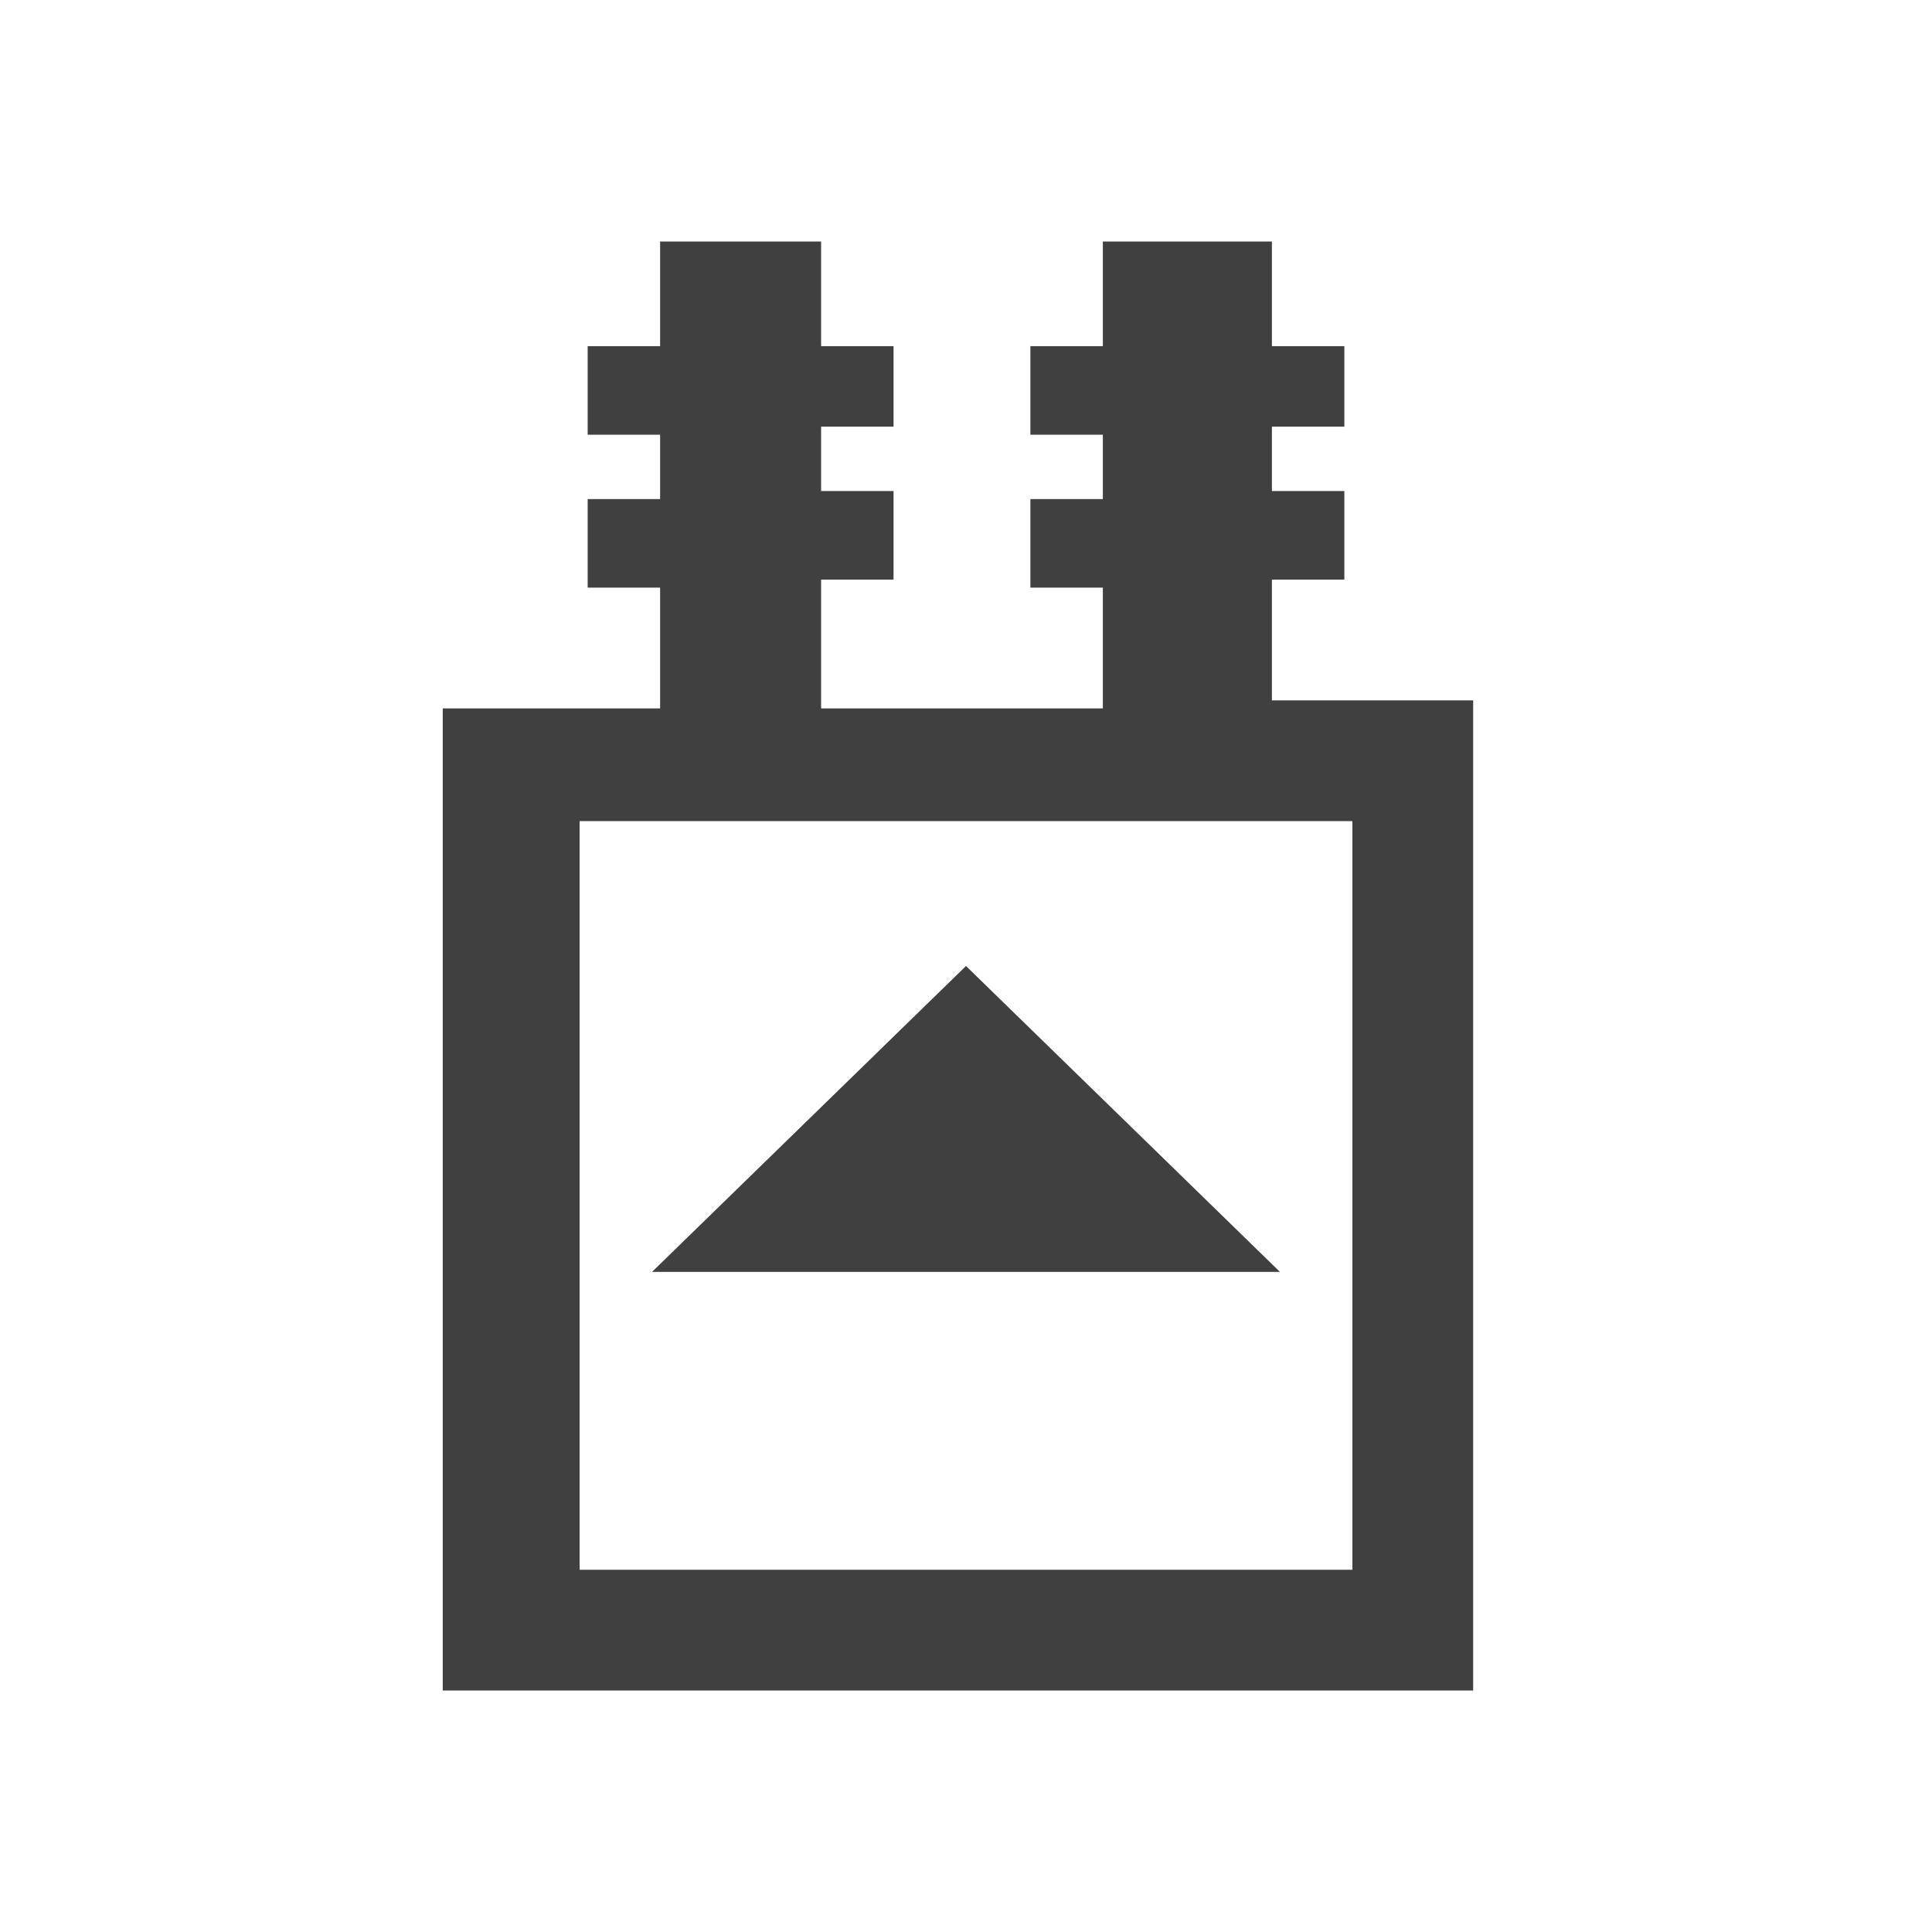
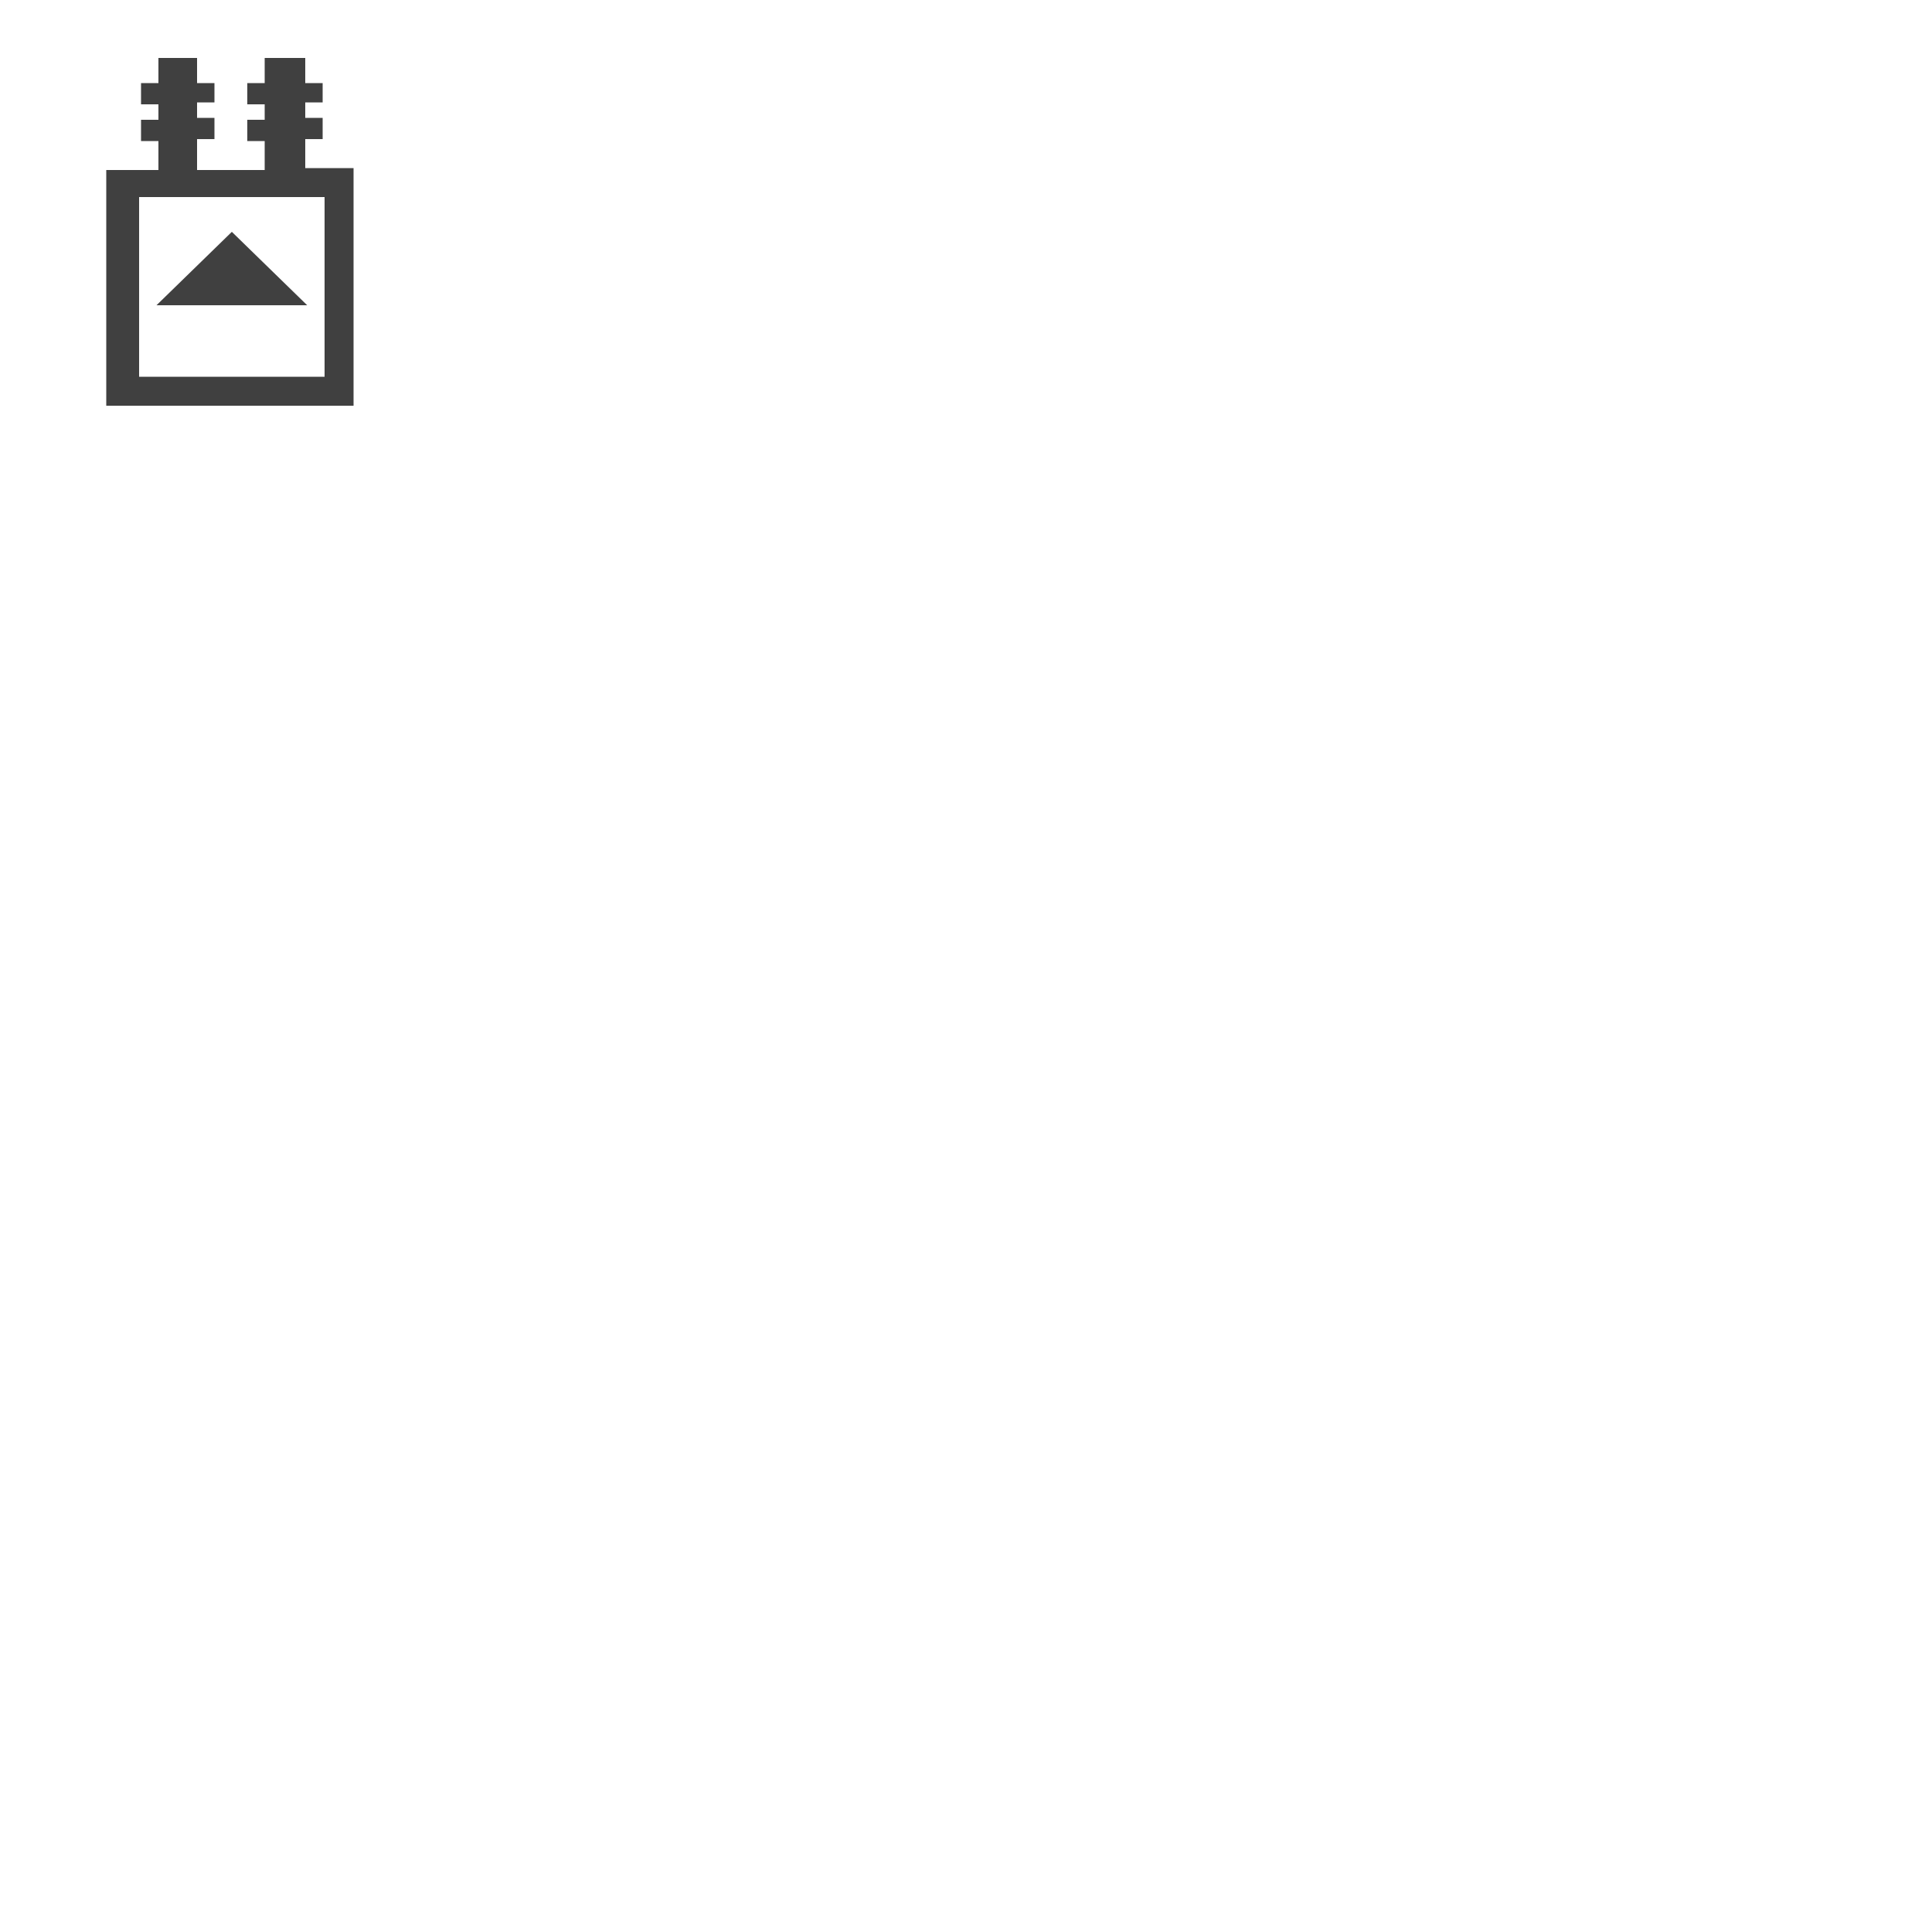
- <svg xmlns="http://www.w3.org/2000/svg" version="1.1" id="Layer_2" x="0px" y="0px" viewBox="0 0 24 24" style="enable-background:new 0 0 24 24;" xml:space="preserve">
+ <svg xmlns="http://www.w3.org/2000/svg" version="1.1" id="Layer_2" x="0px" y="0px" viewBox="0 0 100 100" style="enable-background:new 0 0 24 24;" xml:space="preserve">
  <style type="text/css">
	.st0{fill:#404040;}
</style>
  <path class="st0" d="M16.8,8.7h-1V7.2h0.9V6.1h-0.9V5.3h0.9V4.3h-0.9V3h-2.1v1.3h-0.9v1.1h0.9v0.8h-0.9v1.1h0.9v1.5h-3.5V7.2h0.9  V6.1h-0.9V5.3h0.9V4.3h-0.9V3H8.2v1.3H7.3v1.1h0.9v0.8H7.3v1.1h0.9v1.5h-1H5.5v1.5v9.3V21h1.6h9.6h1.6v-1.5v-9.3V8.7H16.8z   M16.8,19.5H7.2v-9.3h9.6V19.5z M11,15.8l-2.9,0l3.9-3.8l3.9,3.8h-2.9H11z" />
</svg>
